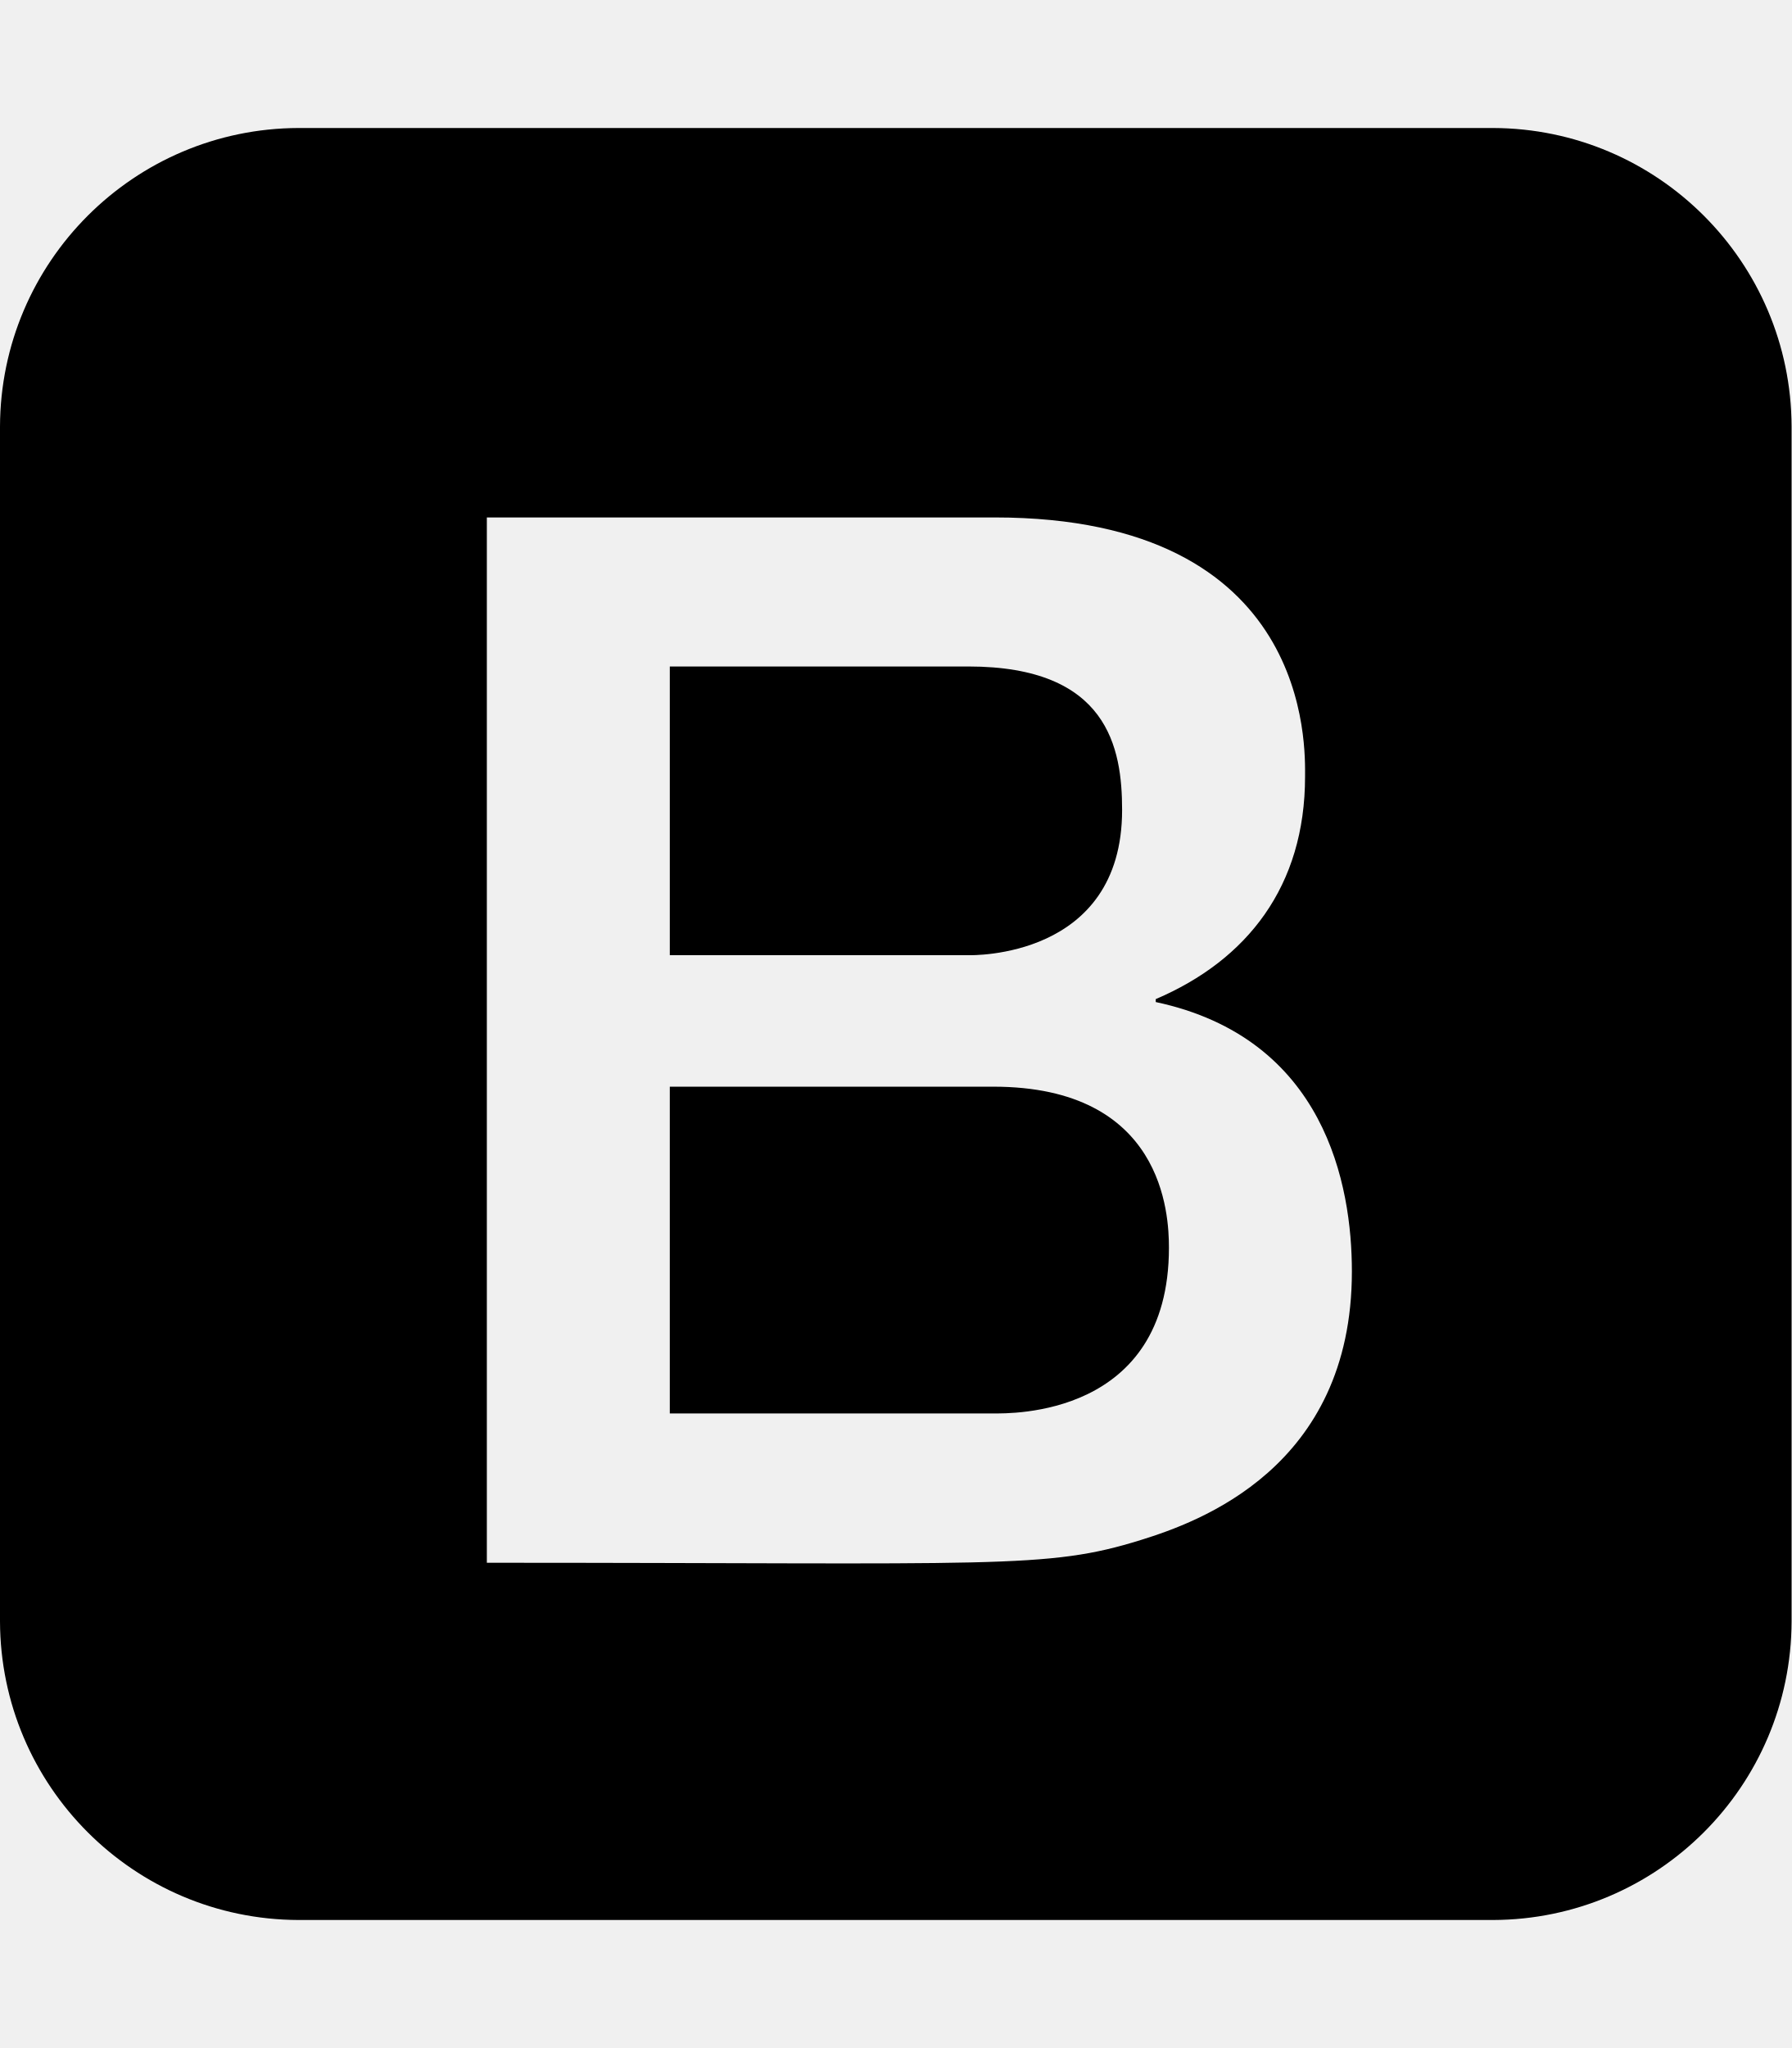
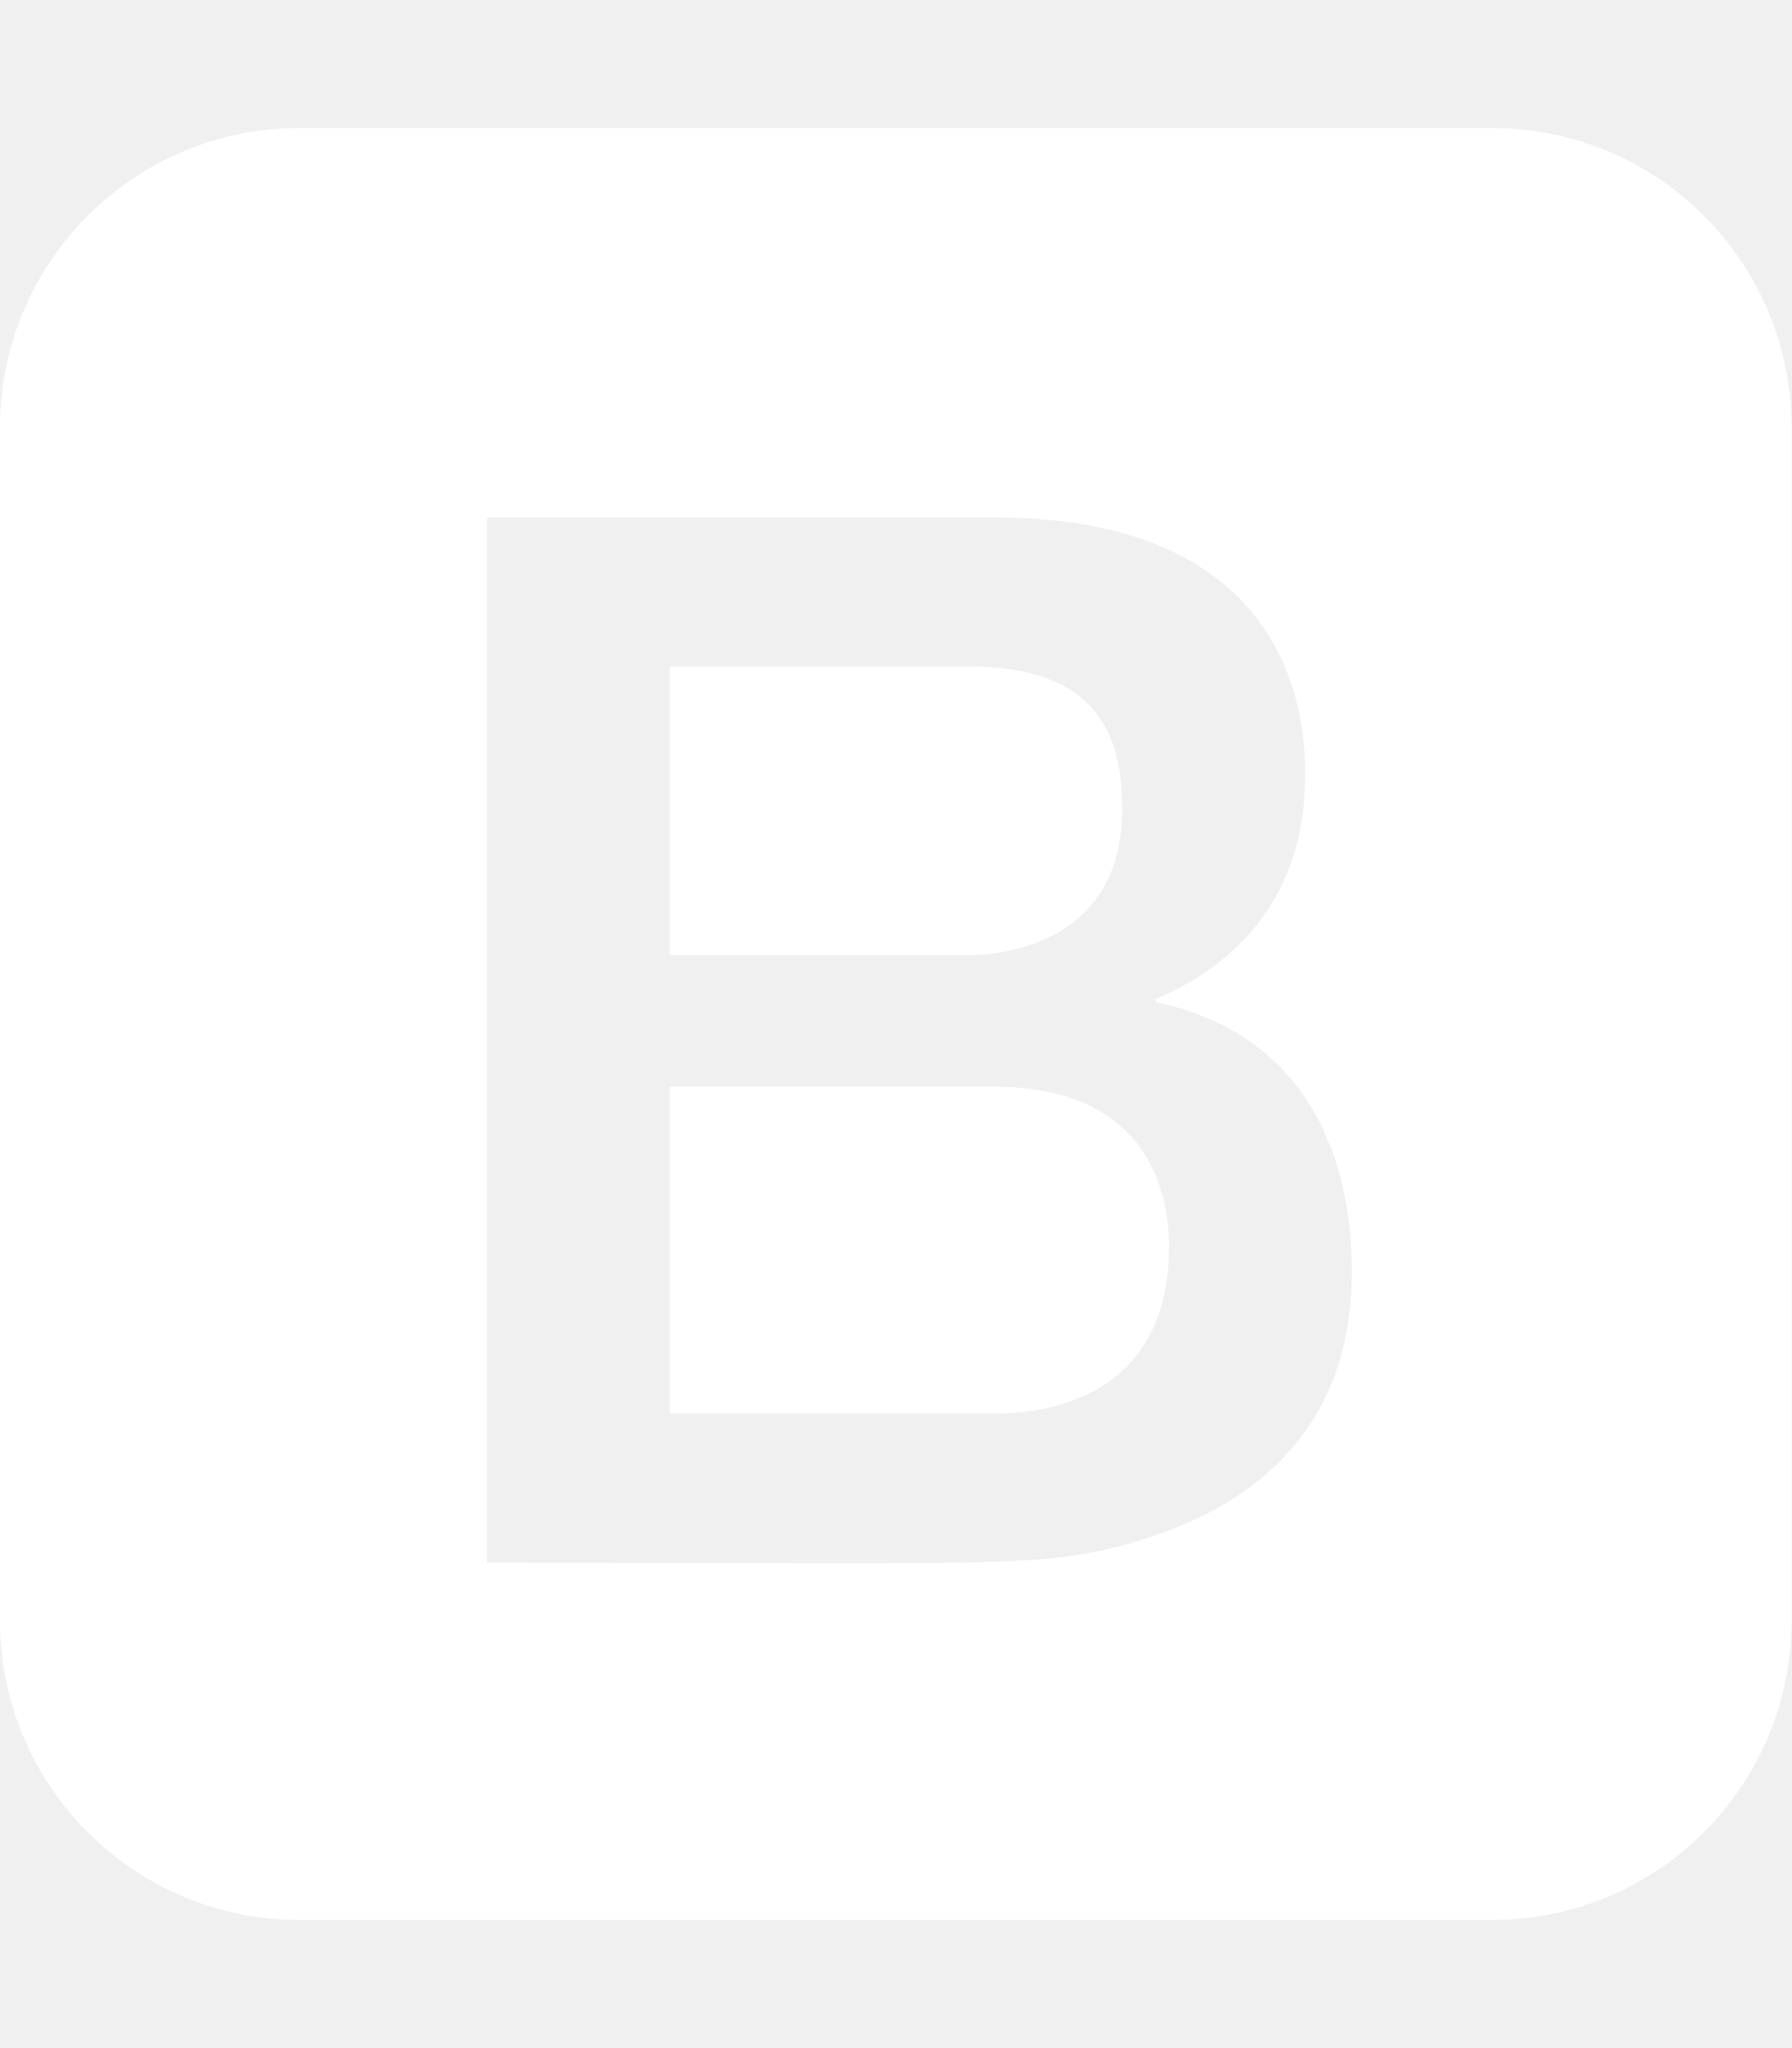
<svg xmlns="http://www.w3.org/2000/svg" viewBox="0 0 448 512">
-   <path d="M292.3 311.93c0 42.41-39.72 41.43-43.92 41.43h-80.89v-81.69h80.89c42.56 0 43.92 31.9 43.92 40.26zm-50.15-73.13c.67 0 38.44 1 38.44-36.31 0-15.52-3.51-35.87-38.44-35.87h-74.66v72.18h74.66zM448 106.67v298.66A74.89 74.89 0 0 1 373.33 480H74.67A74.89 74.89 0 0 1 0 405.33V106.67A74.89 74.89 0 0 1 74.67 32h298.66A74.89 74.89 0 0 1 448 106.67zM338.05 317.86c0-21.57-6.65-58.29-49.05-67.35v-.73c22.91-9.78 37.34-28.25 37.34-55.64 0-7 2-64.78-77.6-64.78h-127v261.33c128.23 0 139.87 1.68 163.6-5.71 14.21-4.42 52.71-17.98 52.71-67.12z" />
+   <path fill="#ffffff" d="M292.3 311.93c0 42.41-39.72 41.43-43.92 41.43h-80.89v-81.69h80.89c42.56 0 43.92 31.9 43.92 40.26zm-50.15-73.13c.67 0 38.44 1 38.44-36.31 0-15.52-3.51-35.87-38.44-35.87h-74.66v72.18h74.66zM448 106.67v298.66A74.89 74.89 0 0 1 373.33 480H74.67A74.89 74.89 0 0 1 0 405.33V106.67A74.89 74.89 0 0 1 74.67 32h298.66A74.89 74.89 0 0 1 448 106.67zM338.05 317.86c0-21.57-6.65-58.29-49.05-67.35v-.73c22.91-9.78 37.34-28.25 37.34-55.64 0-7 2-64.78-77.6-64.78h-127v261.33c128.23 0 139.87 1.68 163.6-5.71 14.21-4.42 52.71-17.98 52.71-67.12z" />
</svg>
